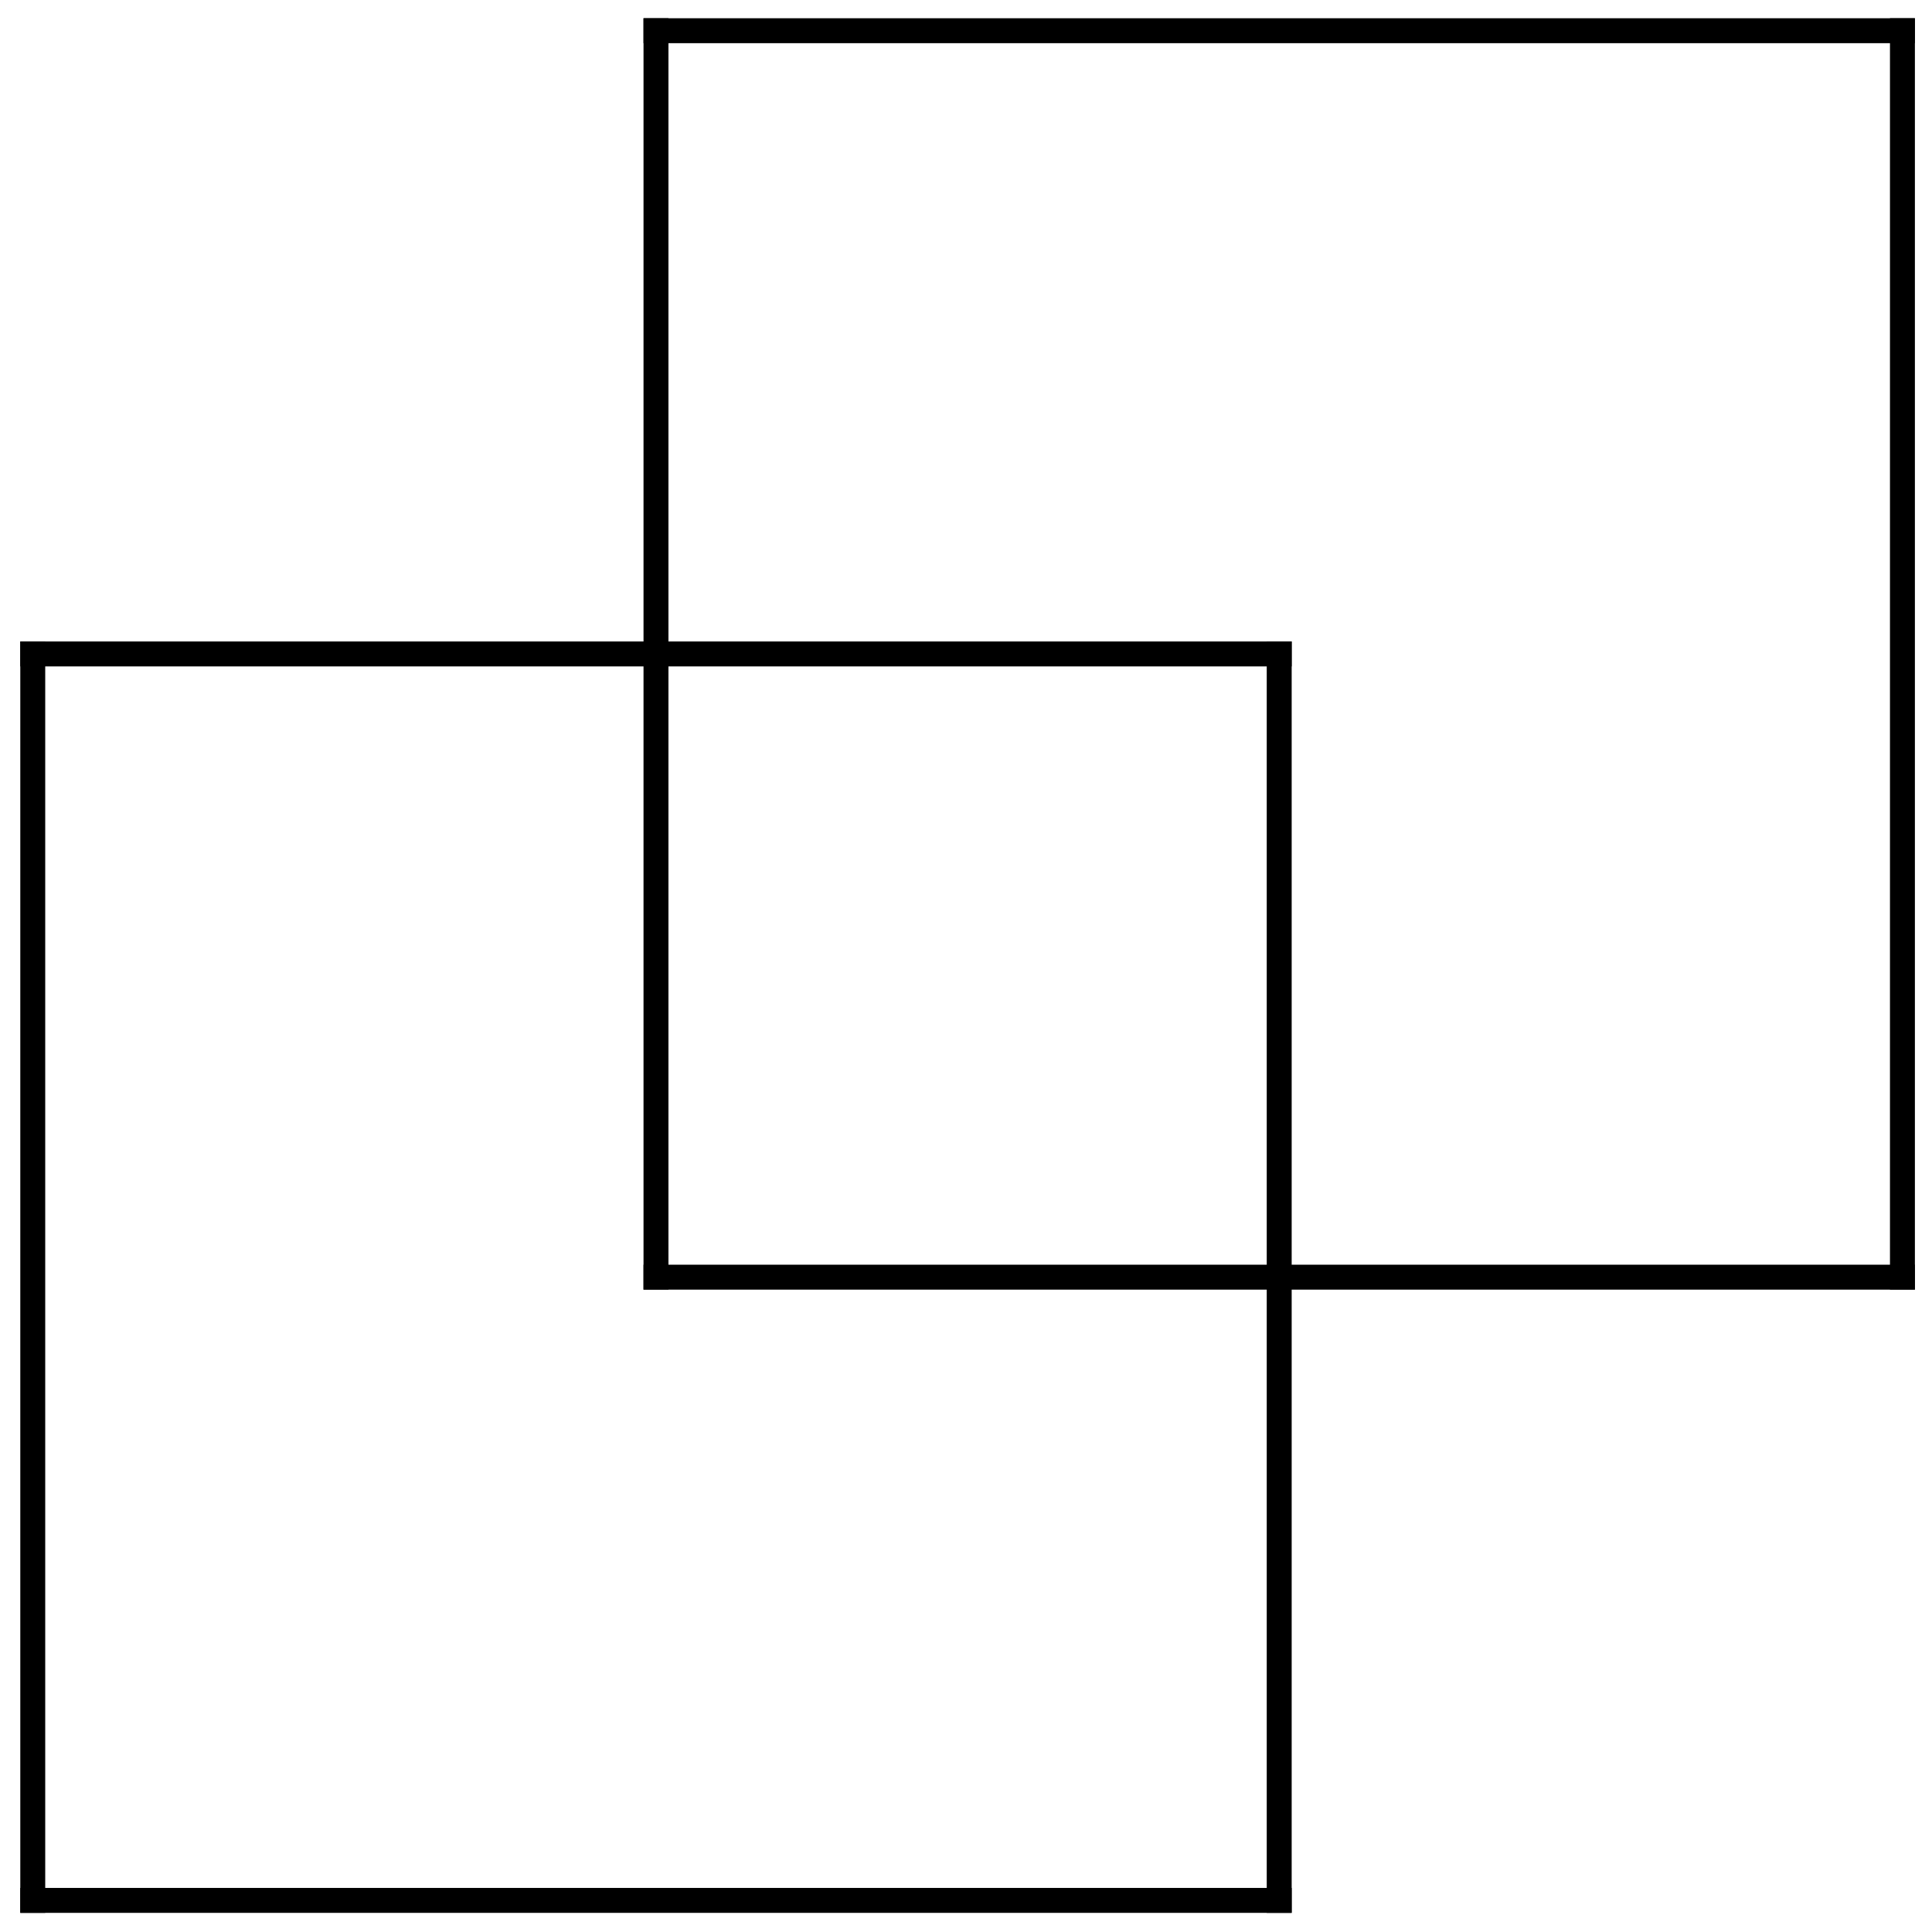
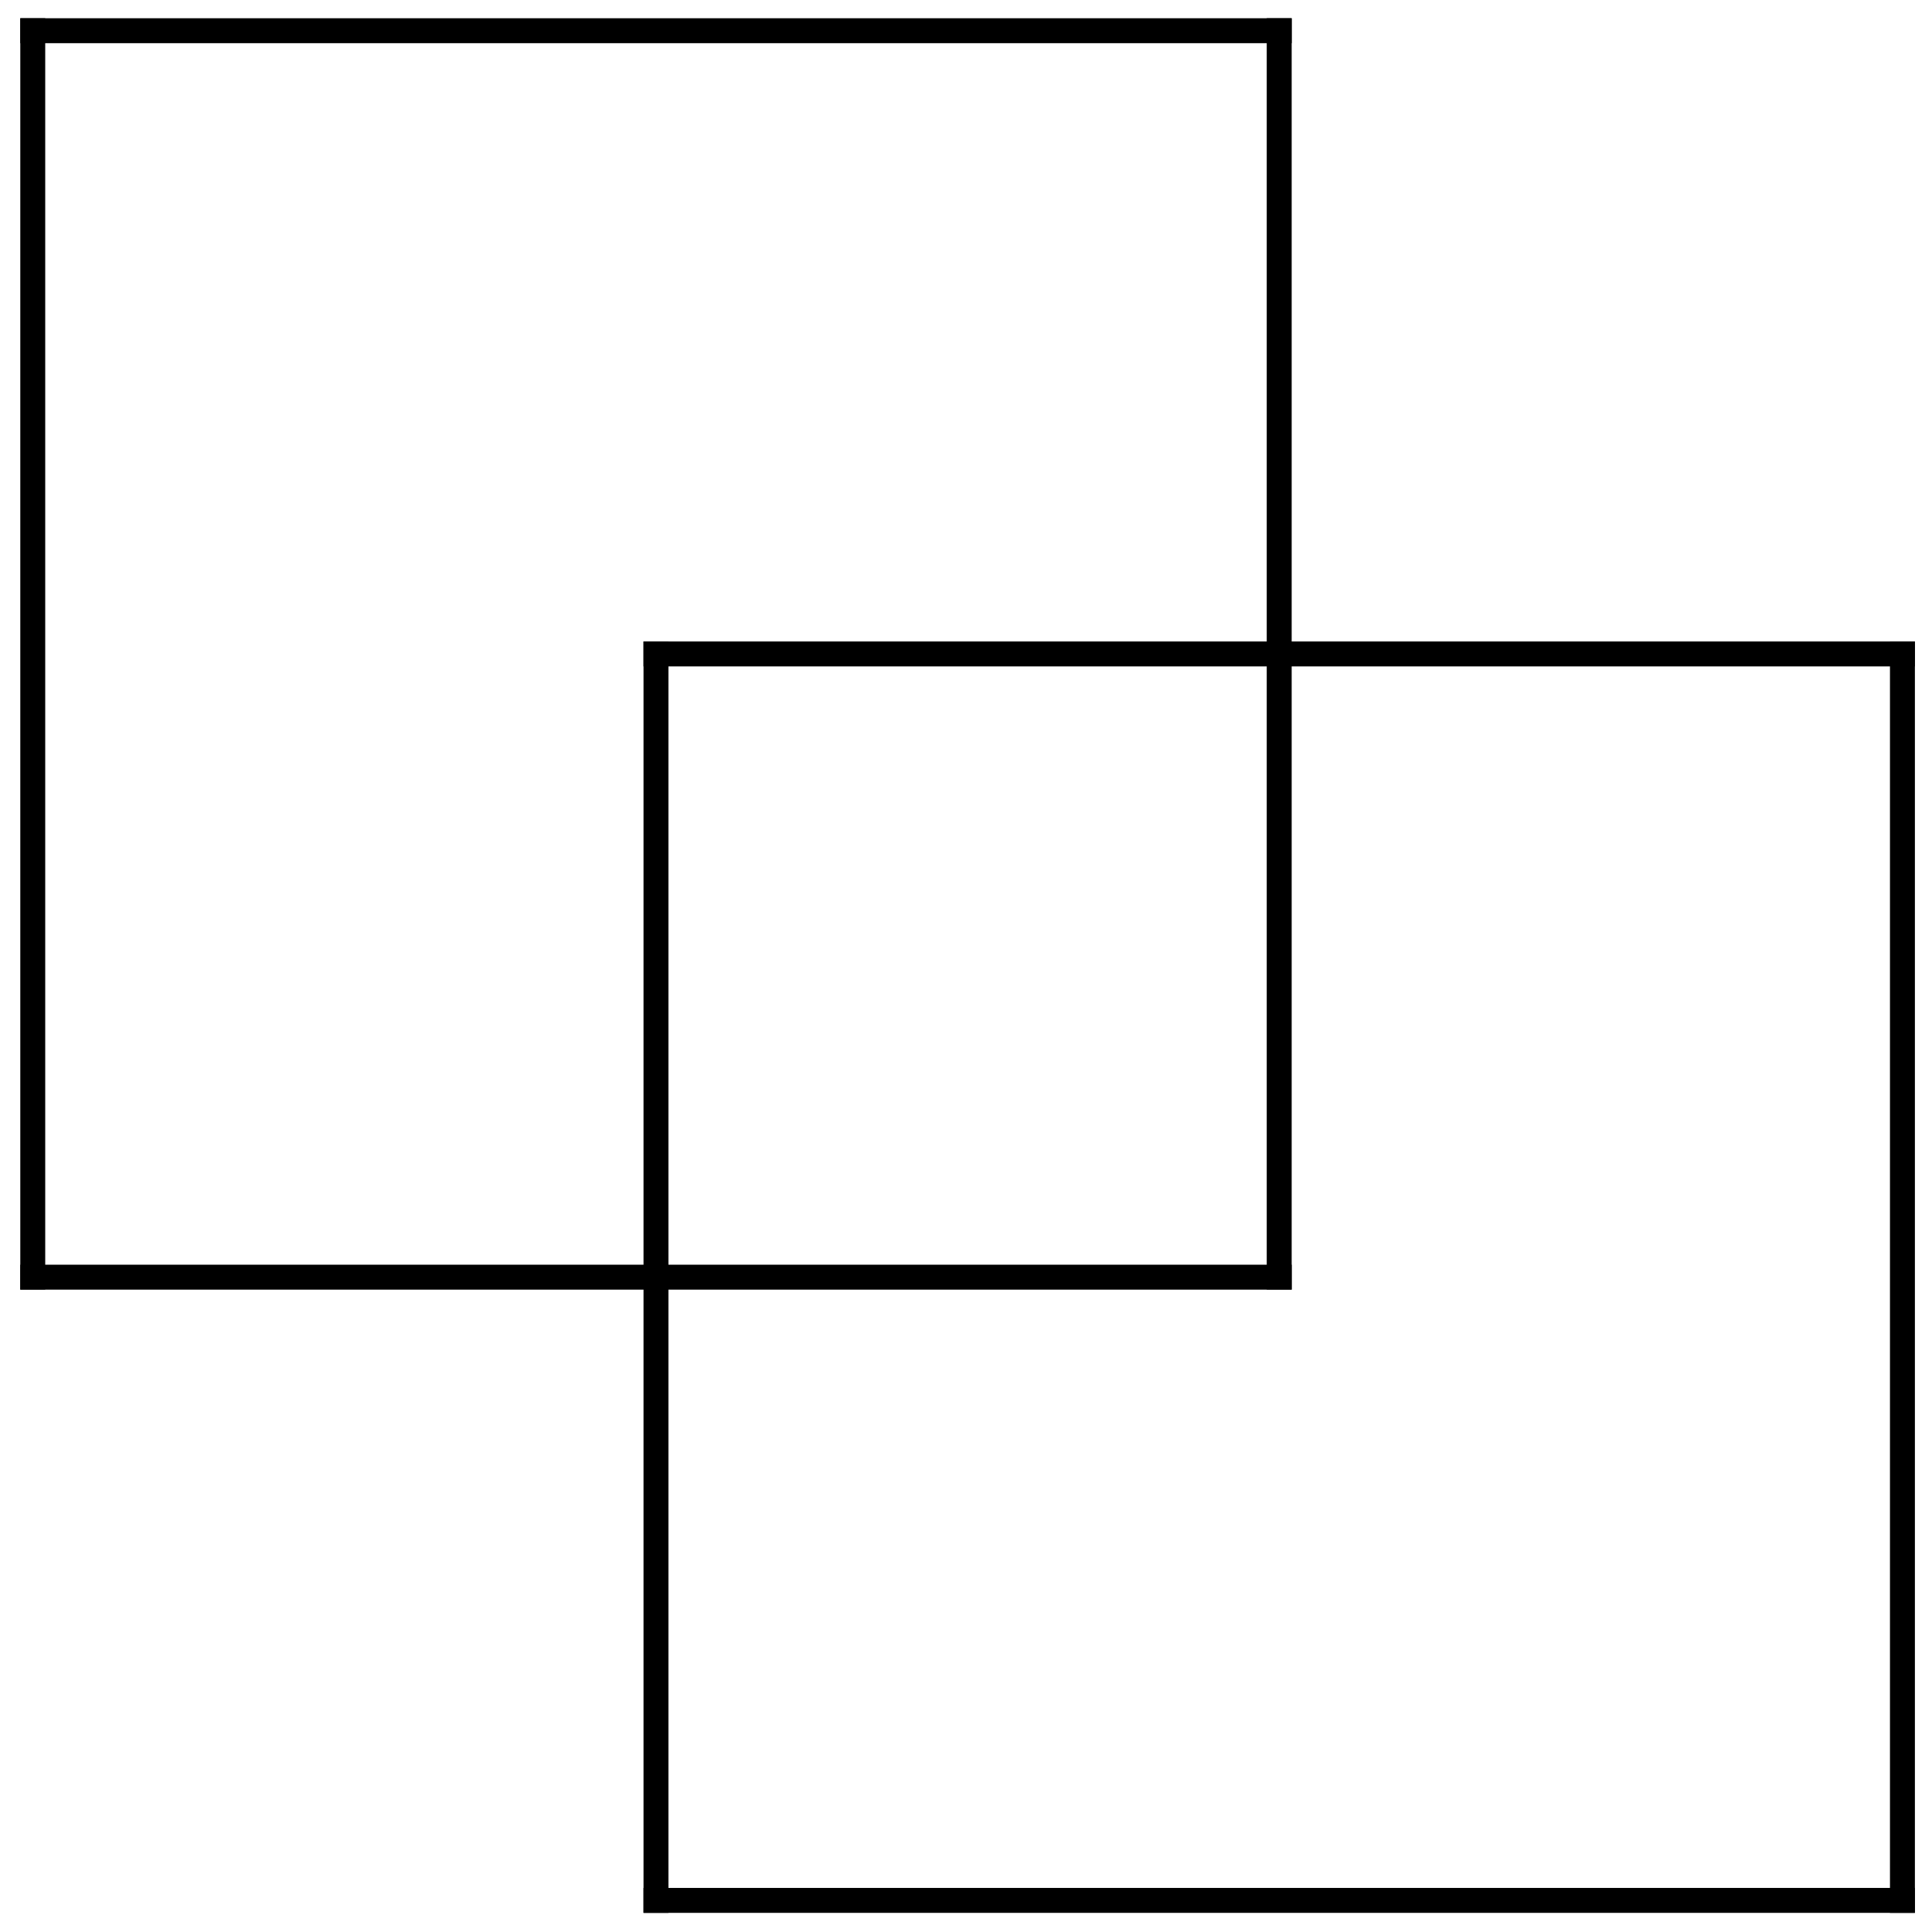
<svg xmlns="http://www.w3.org/2000/svg" version="1.1" width="155" height="155" id="svg3866">
  <defs id="defs3890">
    <marker refX="0" refY="0" orient="auto" id="Arrow2Mstart" style="overflow:visible">
      <path d="M 8.719,4.034 -2.207,0.016 8.719,-4.002 c -1.745,2.372 -1.735,5.617 -6e-7,8.035 z" transform="scale(0.6,0.6)" id="path3792" style="font-size:12px;fill-rule:evenodd;stroke-width:0.625;stroke-linejoin:round" />
    </marker>
    <marker refX="0" refY="0" orient="auto" id="marker7796" style="overflow:visible">
      <path d="M 8.719,4.034 -2.207,0.016 8.719,-4.002 c -1.745,2.372 -1.735,5.617 -6e-7,8.035 z" transform="scale(0.6,0.6)" id="path7798" style="font-size:12px;fill-rule:evenodd;stroke-width:0.625;stroke-linejoin:round" />
    </marker>
    <marker refX="0" refY="0" orient="auto" id="Arrow2Mstart-5" style="overflow:visible">
      <path d="M 8.719,4.034 -2.207,0.016 8.719,-4.002 c -1.745,2.372 -1.735,5.617 -6e-7,8.035 z" transform="scale(0.6,0.6)" id="path3792-1" style="font-size:12px;fill-rule:evenodd;stroke-width:0.625;stroke-linejoin:round" />
    </marker>
    <marker refX="0" refY="0" orient="auto" id="marker7837" style="overflow:visible">
      <path d="M 8.719,4.034 -2.207,0.016 8.719,-4.002 c -1.745,2.372 -1.735,5.617 -6e-7,8.035 z" transform="scale(0.6,0.6)" id="path7839" style="font-size:12px;fill-rule:evenodd;stroke-width:0.625;stroke-linejoin:round" />
    </marker>
  </defs>
-   <path d="m 2.628,152.464 0,-100" id="path3872" style="fill:none;stroke:#000000;stroke-width:2;stroke-linecap:square;stroke-miterlimit:4;stroke-opacity:1;stroke-dasharray:none" />
-   <path d="m 2.628,52.464 100,0" id="path3874" style="fill:none;stroke:#000000;stroke-width:2;stroke-linecap:square;stroke-miterlimit:4;stroke-opacity:1;stroke-dasharray:none" />
-   <path d="m 102.628,52.464 0,100" id="path3876" style="fill:none;stroke:#000000;stroke-width:2;stroke-linecap:square;stroke-miterlimit:4;stroke-opacity:1;stroke-dasharray:none" />
-   <path d="m 102.628,152.464 -100,0" id="path3878" style="fill:none;stroke:#000000;stroke-width:2;stroke-linecap:square;stroke-miterlimit:4;stroke-opacity:1;stroke-dasharray:none" />
-   <path d="m 52.628,102.464 0,-100" id="path3880" style="fill:none;stroke:#000000;stroke-width:2;stroke-linecap:square;stroke-miterlimit:4;stroke-opacity:1;stroke-dasharray:none" />
-   <path d="m 52.628,2.464 100,0" id="path3882" style="fill:none;stroke:#000000;stroke-width:2;stroke-linecap:square;stroke-miterlimit:4;stroke-opacity:1;stroke-dasharray:none" />
-   <path d="m 152.628,2.464 0,100" id="path3884" style="fill:none;stroke:#000000;stroke-width:2;stroke-linecap:square;stroke-miterlimit:4;stroke-opacity:1;stroke-dasharray:none" />
-   <path d="m 152.628,102.464 -100,0" id="path3886" style="fill:none;stroke:#000000;stroke-width:2;stroke-linecap:square;stroke-miterlimit:4;stroke-opacity:1;stroke-dasharray:none" />
+   <path d="m 52.628,152.464 0,-100" id="path3872" style="fill:none;stroke:#000000;stroke-width:2;stroke-linecap:square;stroke-miterlimit:4;stroke-opacity:1;stroke-dasharray:none" />
+   <path d="m 52.628,52.464 100,0" id="path3874" style="fill:none;stroke:#000000;stroke-width:2;stroke-linecap:square;stroke-miterlimit:4;stroke-opacity:1;stroke-dasharray:none" />
+   <path d="m 152.628,52.464 0,100" id="path3876" style="fill:none;stroke:#000000;stroke-width:2;stroke-linecap:square;stroke-miterlimit:4;stroke-opacity:1;stroke-dasharray:none" />
+   <path d="m 152.628,152.464 -100,0" id="path3878" style="fill:none;stroke:#000000;stroke-width:2;stroke-linecap:square;stroke-miterlimit:4;stroke-opacity:1;stroke-dasharray:none" />
+   <path d="m 2.628,102.464 0,-100" id="path3880" style="fill:none;stroke:#000000;stroke-width:2;stroke-linecap:square;stroke-miterlimit:4;stroke-opacity:1;stroke-dasharray:none" />
+   <path d="m 2.628,2.464 100,0" id="path3882" style="fill:none;stroke:#000000;stroke-width:2;stroke-linecap:square;stroke-miterlimit:4;stroke-opacity:1;stroke-dasharray:none" />
+   <path d="m 102.628,2.464 0,100" id="path3884" style="fill:none;stroke:#000000;stroke-width:2;stroke-linecap:square;stroke-miterlimit:4;stroke-opacity:1;stroke-dasharray:none" />
+   <path d="m 102.628,102.464 -100,0" id="path3886" style="fill:none;stroke:#000000;stroke-width:2;stroke-linecap:square;stroke-miterlimit:4;stroke-opacity:1;stroke-dasharray:none" />
</svg>
